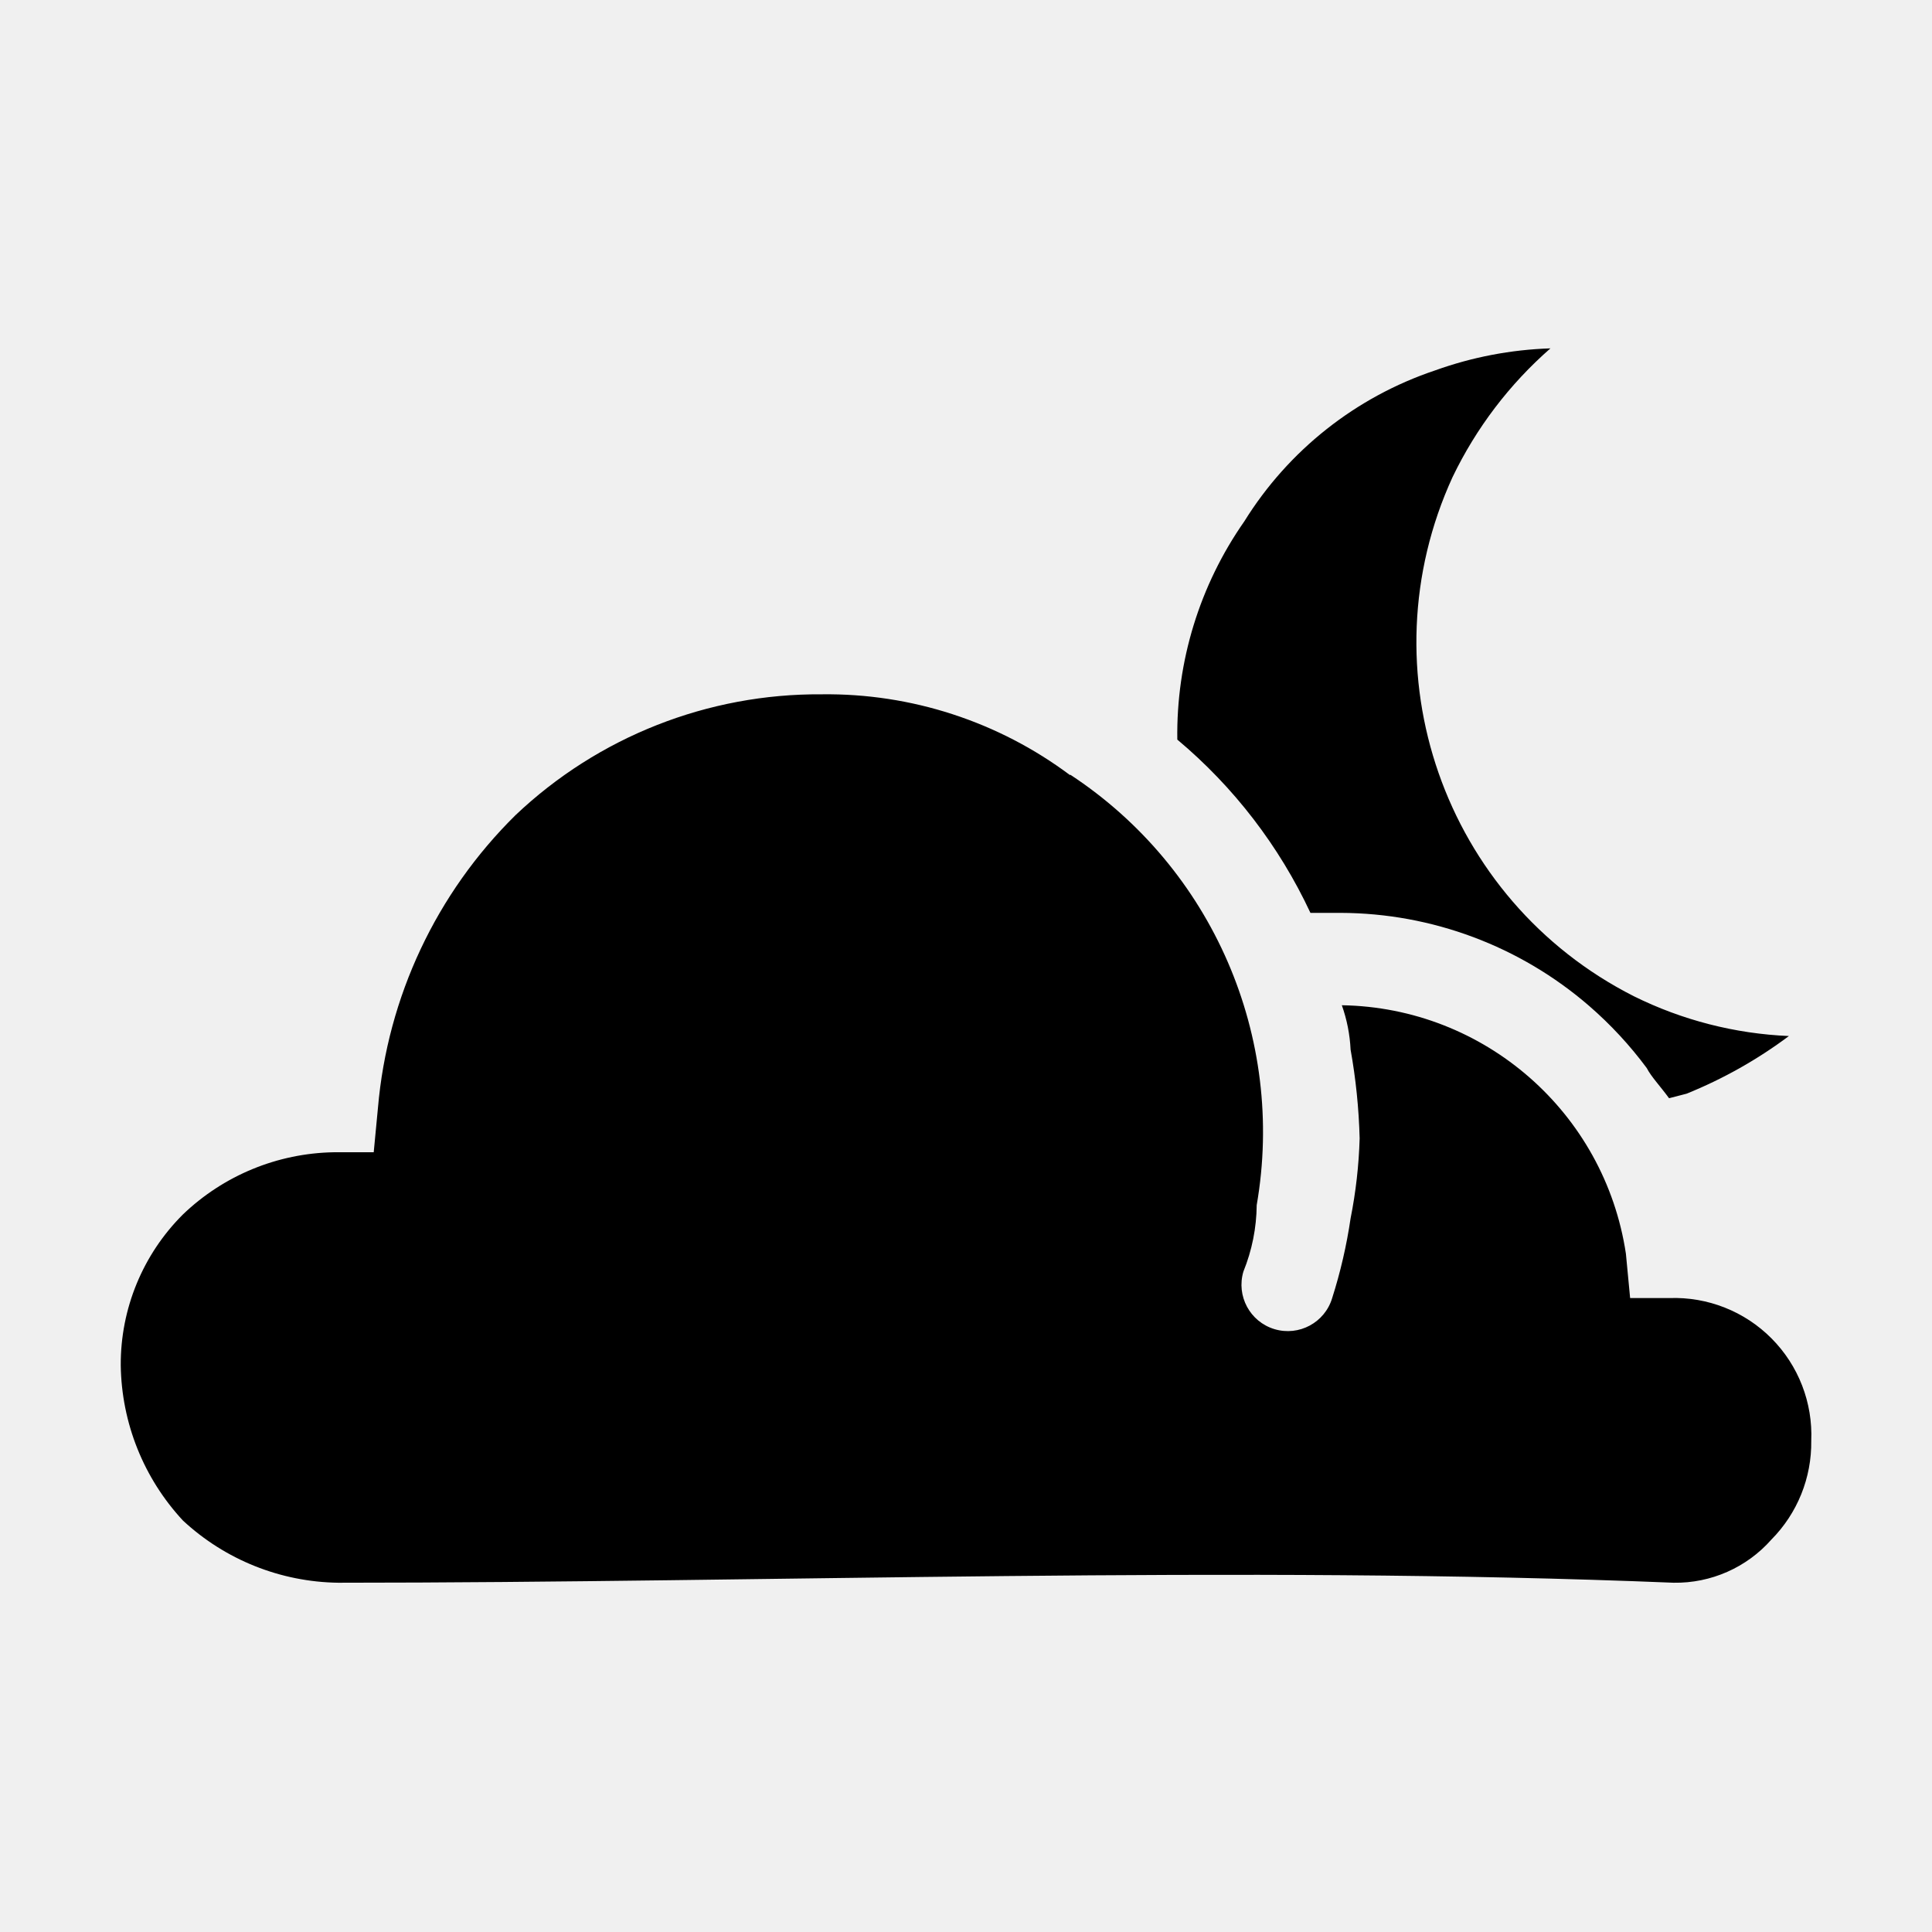
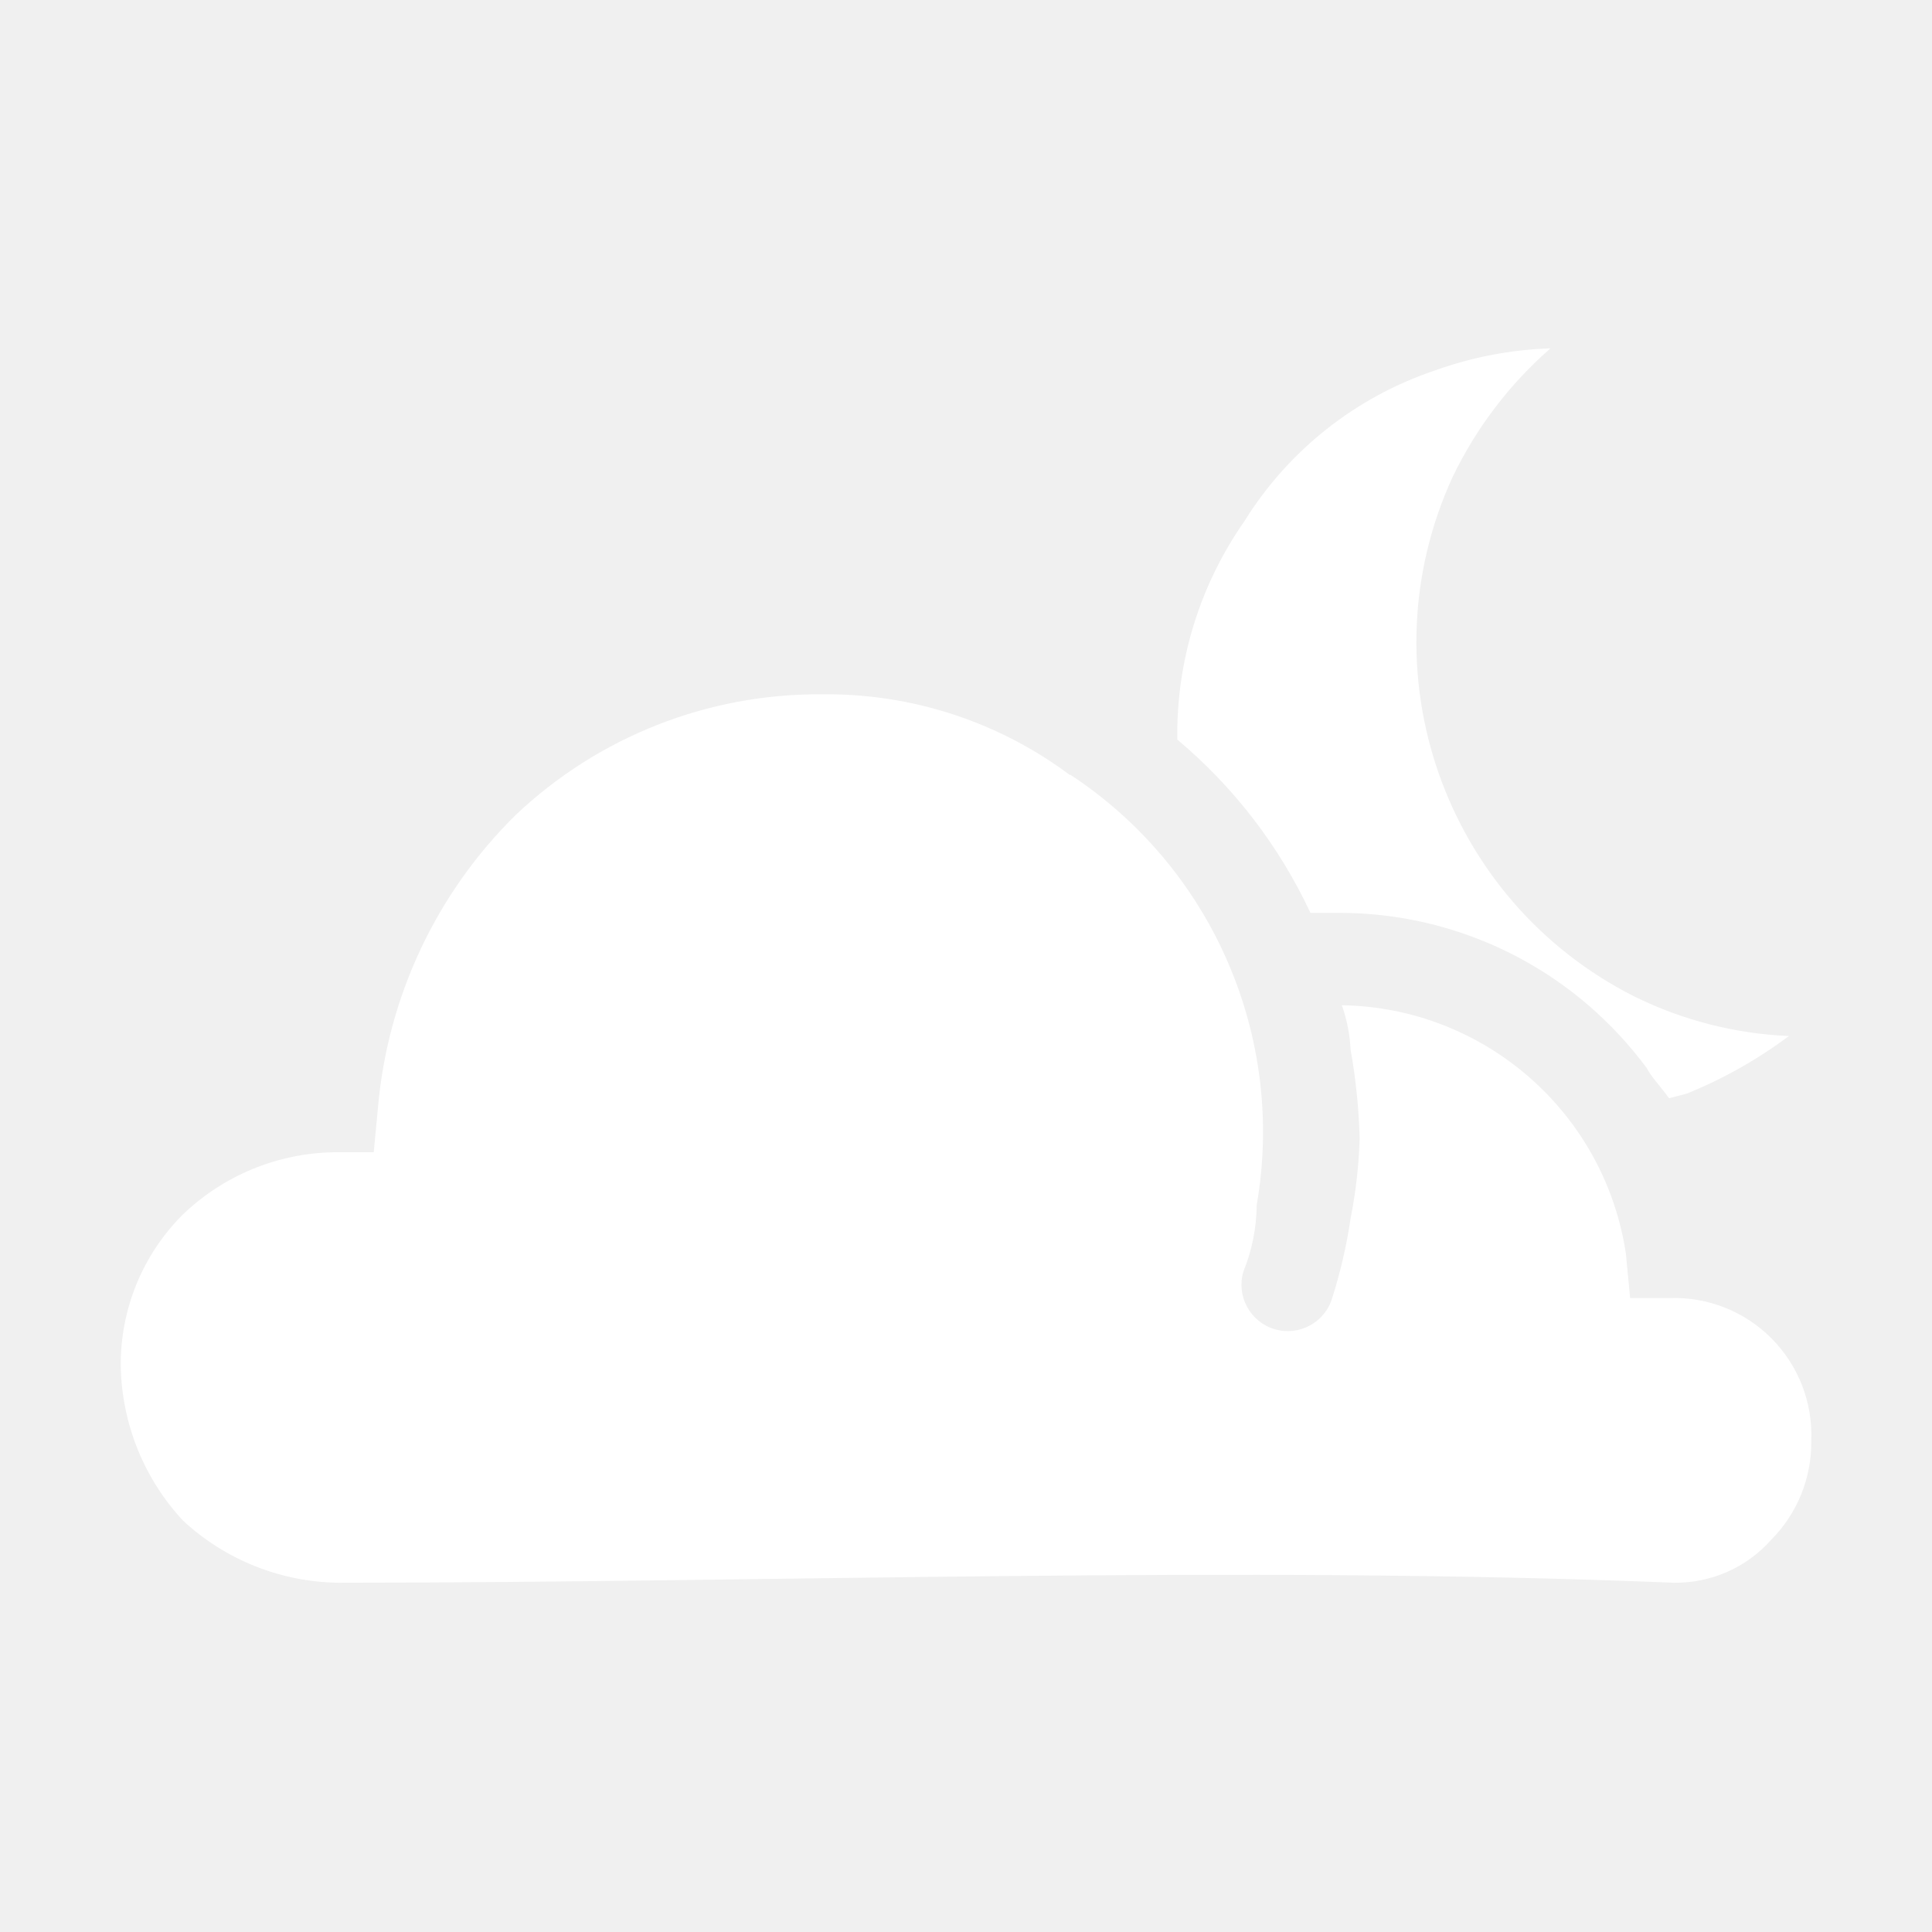
<svg xmlns="http://www.w3.org/2000/svg" viewBox="0 0 64 64">
-   <path d="M35.45 25.68A13.45 13.45 0 0 0 27.22 23a14.59 14.59 0 0 0-10.14 4 15.48 15.48 0 0 0-4.56 9.7l-.14 1.47H11.06a7.4 7.4 0 0 0-5 2.06 7 7 0 0 0-2.06 5 7.71 7.71 0 0 0 2.06 5.14 7.71 7.71 0 0 0 5.14 2.06c14.41 0 29.84-.59 44.24 0A4.23 4.23 0 0 0 58.68 51 4.56 4.56 0 0 0 60 47.73 4.54 4.54 0 0 0 55.3 43H54l-.14-1.47a9.67 9.67 0 0 0-9.41-8.23 5.11 5.11 0 0 1 .29 1.47 19.54 19.54 0 0 1 .3 2.94 15.93 15.93 0 0 1-.3 2.65A16.65 16.65 0 0 1 44.13 43a1.53 1.53 0 0 1-2.94-.88 6 6 0 0 0 .44-2.2 14.16 14.16 0 0 0-6.18-14.26zM39 24.5a16.72 16.72 0 0 1 4.41 5.74h1a12.64 12.64 0 0 1 8.23 3.08 12.86 12.86 0 0 1 1.91 2.06h0c.15.29.44.59.74 1l.58-.15a15.13 15.13 0 0 0 3.39-1.91A12.8 12.8 0 0 1 54.12 33a13.14 13.14 0 0 1-6-17.2 13.36 13.36 0 0 1 3.24-4.26 12.48 12.48 0 0 0-3.82.73 11.88 11.88 0 0 0-6.32 5A12.3 12.3 0 0 0 39 24.5z" />
+   <path d="M35.45 25.68A13.45 13.45 0 0 0 27.22 23a14.59 14.59 0 0 0-10.14 4 15.48 15.48 0 0 0-4.56 9.7l-.14 1.47H11.06a7.4 7.4 0 0 0-5 2.06 7 7 0 0 0-2.06 5 7.71 7.71 0 0 0 2.06 5.14 7.71 7.71 0 0 0 5.14 2.06c14.41 0 29.84-.59 44.24 0A4.23 4.23 0 0 0 58.68 51 4.56 4.56 0 0 0 60 47.73 4.54 4.54 0 0 0 55.3 43H54l-.14-1.47a9.67 9.67 0 0 0-9.41-8.23 5.11 5.11 0 0 1 .29 1.47 19.54 19.54 0 0 1 .3 2.94 15.93 15.93 0 0 1-.3 2.65A16.65 16.65 0 0 1 44.13 43a1.53 1.53 0 0 1-2.94-.88 6 6 0 0 0 .44-2.2 14.16 14.16 0 0 0-6.18-14.26zM39 24.5a16.72 16.72 0 0 1 4.41 5.74h1a12.64 12.64 0 0 1 8.23 3.08 12.86 12.86 0 0 1 1.91 2.06h0c.15.29.44.59.74 1l.58-.15a15.13 15.13 0 0 0 3.39-1.91A12.8 12.8 0 0 1 54.12 33a13.14 13.14 0 0 1-6-17.2 13.36 13.36 0 0 1 3.24-4.26 12.48 12.48 0 0 0-3.82.73 11.88 11.88 0 0 0-6.32 5A12.3 12.3 0 0 0 39 24.5z" fill="#fff" />
</svg>
